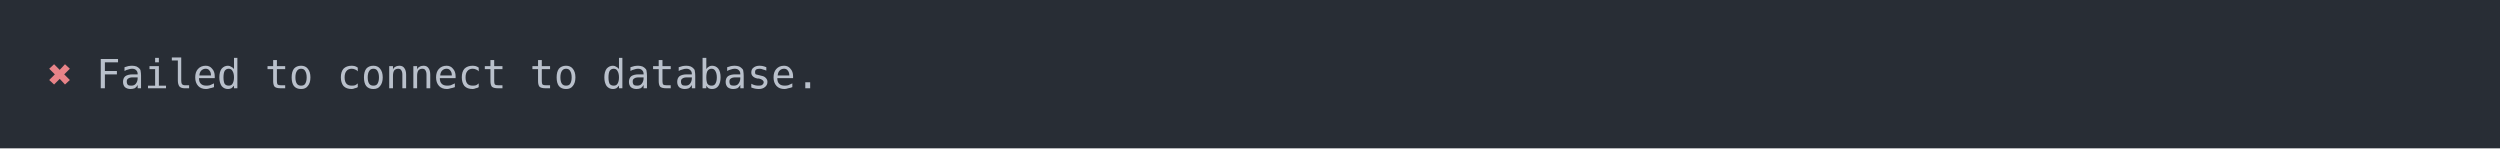
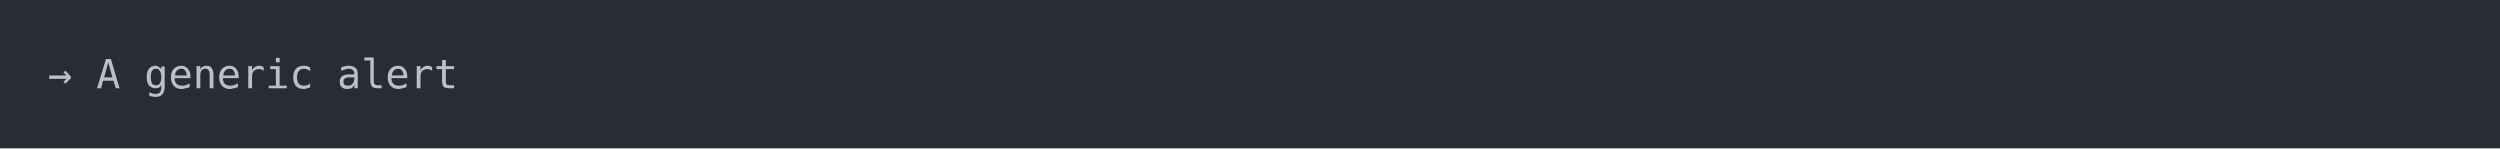
<svg xmlns="http://www.w3.org/2000/svg" xmlns:xlink="http://www.w3.org/1999/xlink" width="1040" height="61.71">
  <rect width="1040" height="61.71" rx="0" ry="0" class="a" />
  <svg height="21.71" viewBox="0 0 100 2.171" width="1000" x="20" y="20">
-     <style>.a{fill:rgb(40,45,53)}.b{font-family:'Fira Code',Monaco,Consolas,Menlo,'Bitstream Vera Sans Mono','Powerline Symbols',monospace}.c{fill:transparent}.d{fill:rgb(232,131,136);white-space:pre}.e{fill:rgb(185,192,203);white-space:pre}</style>
+     <style>.a{fill:rgb(40,45,53)}.b{font-family:'Fira Code',Monaco,Consolas,Menlo,'Bitstream Vera Sans Mono','Powerline Symbols',monospace}.c{fill:transparent}.d{fill:rgb(185,192,203);white-space:pre}</style>
    <g font-family="'Fira Code',Monaco,Consolas,Menlo,'Bitstream Vera Sans Mono','Powerline Symbols',monospace" font-size="1.67" class="b">
      <defs>
        <symbol id="a">
          <rect height="2" width="100" x="0" y="0" class="c" />
        </symbol>
      </defs>
      <rect height="2.171" width="100" class="a" />
      <svg x="0" y="0" width="100">
        <svg x="0">
          <use xlink:href="#a" />
-           <text x="0" y="1.67" class="d">✖</text>
-           <text x="2.004" y="1.67" class="e">Failed</text>
-           <text x="9.018" y="1.67" class="e">to</text>
-           <text x="12.024" y="1.67" class="e">connect</text>
-           <text x="20.04" y="1.67" class="e">to</text>
-           <text x="23.046" y="1.67" class="e">database.</text>
+           <text x="0" y="1.67" class="d">→</text>
+           <text x="2.004" y="1.67" class="d">A</text>
+           <text x="4.008" y="1.67" class="d">generic</text>
+           <text x="12.024" y="1.67" class="d">alert</text>
        </svg>
      </svg>
    </g>
  </svg>
</svg>
